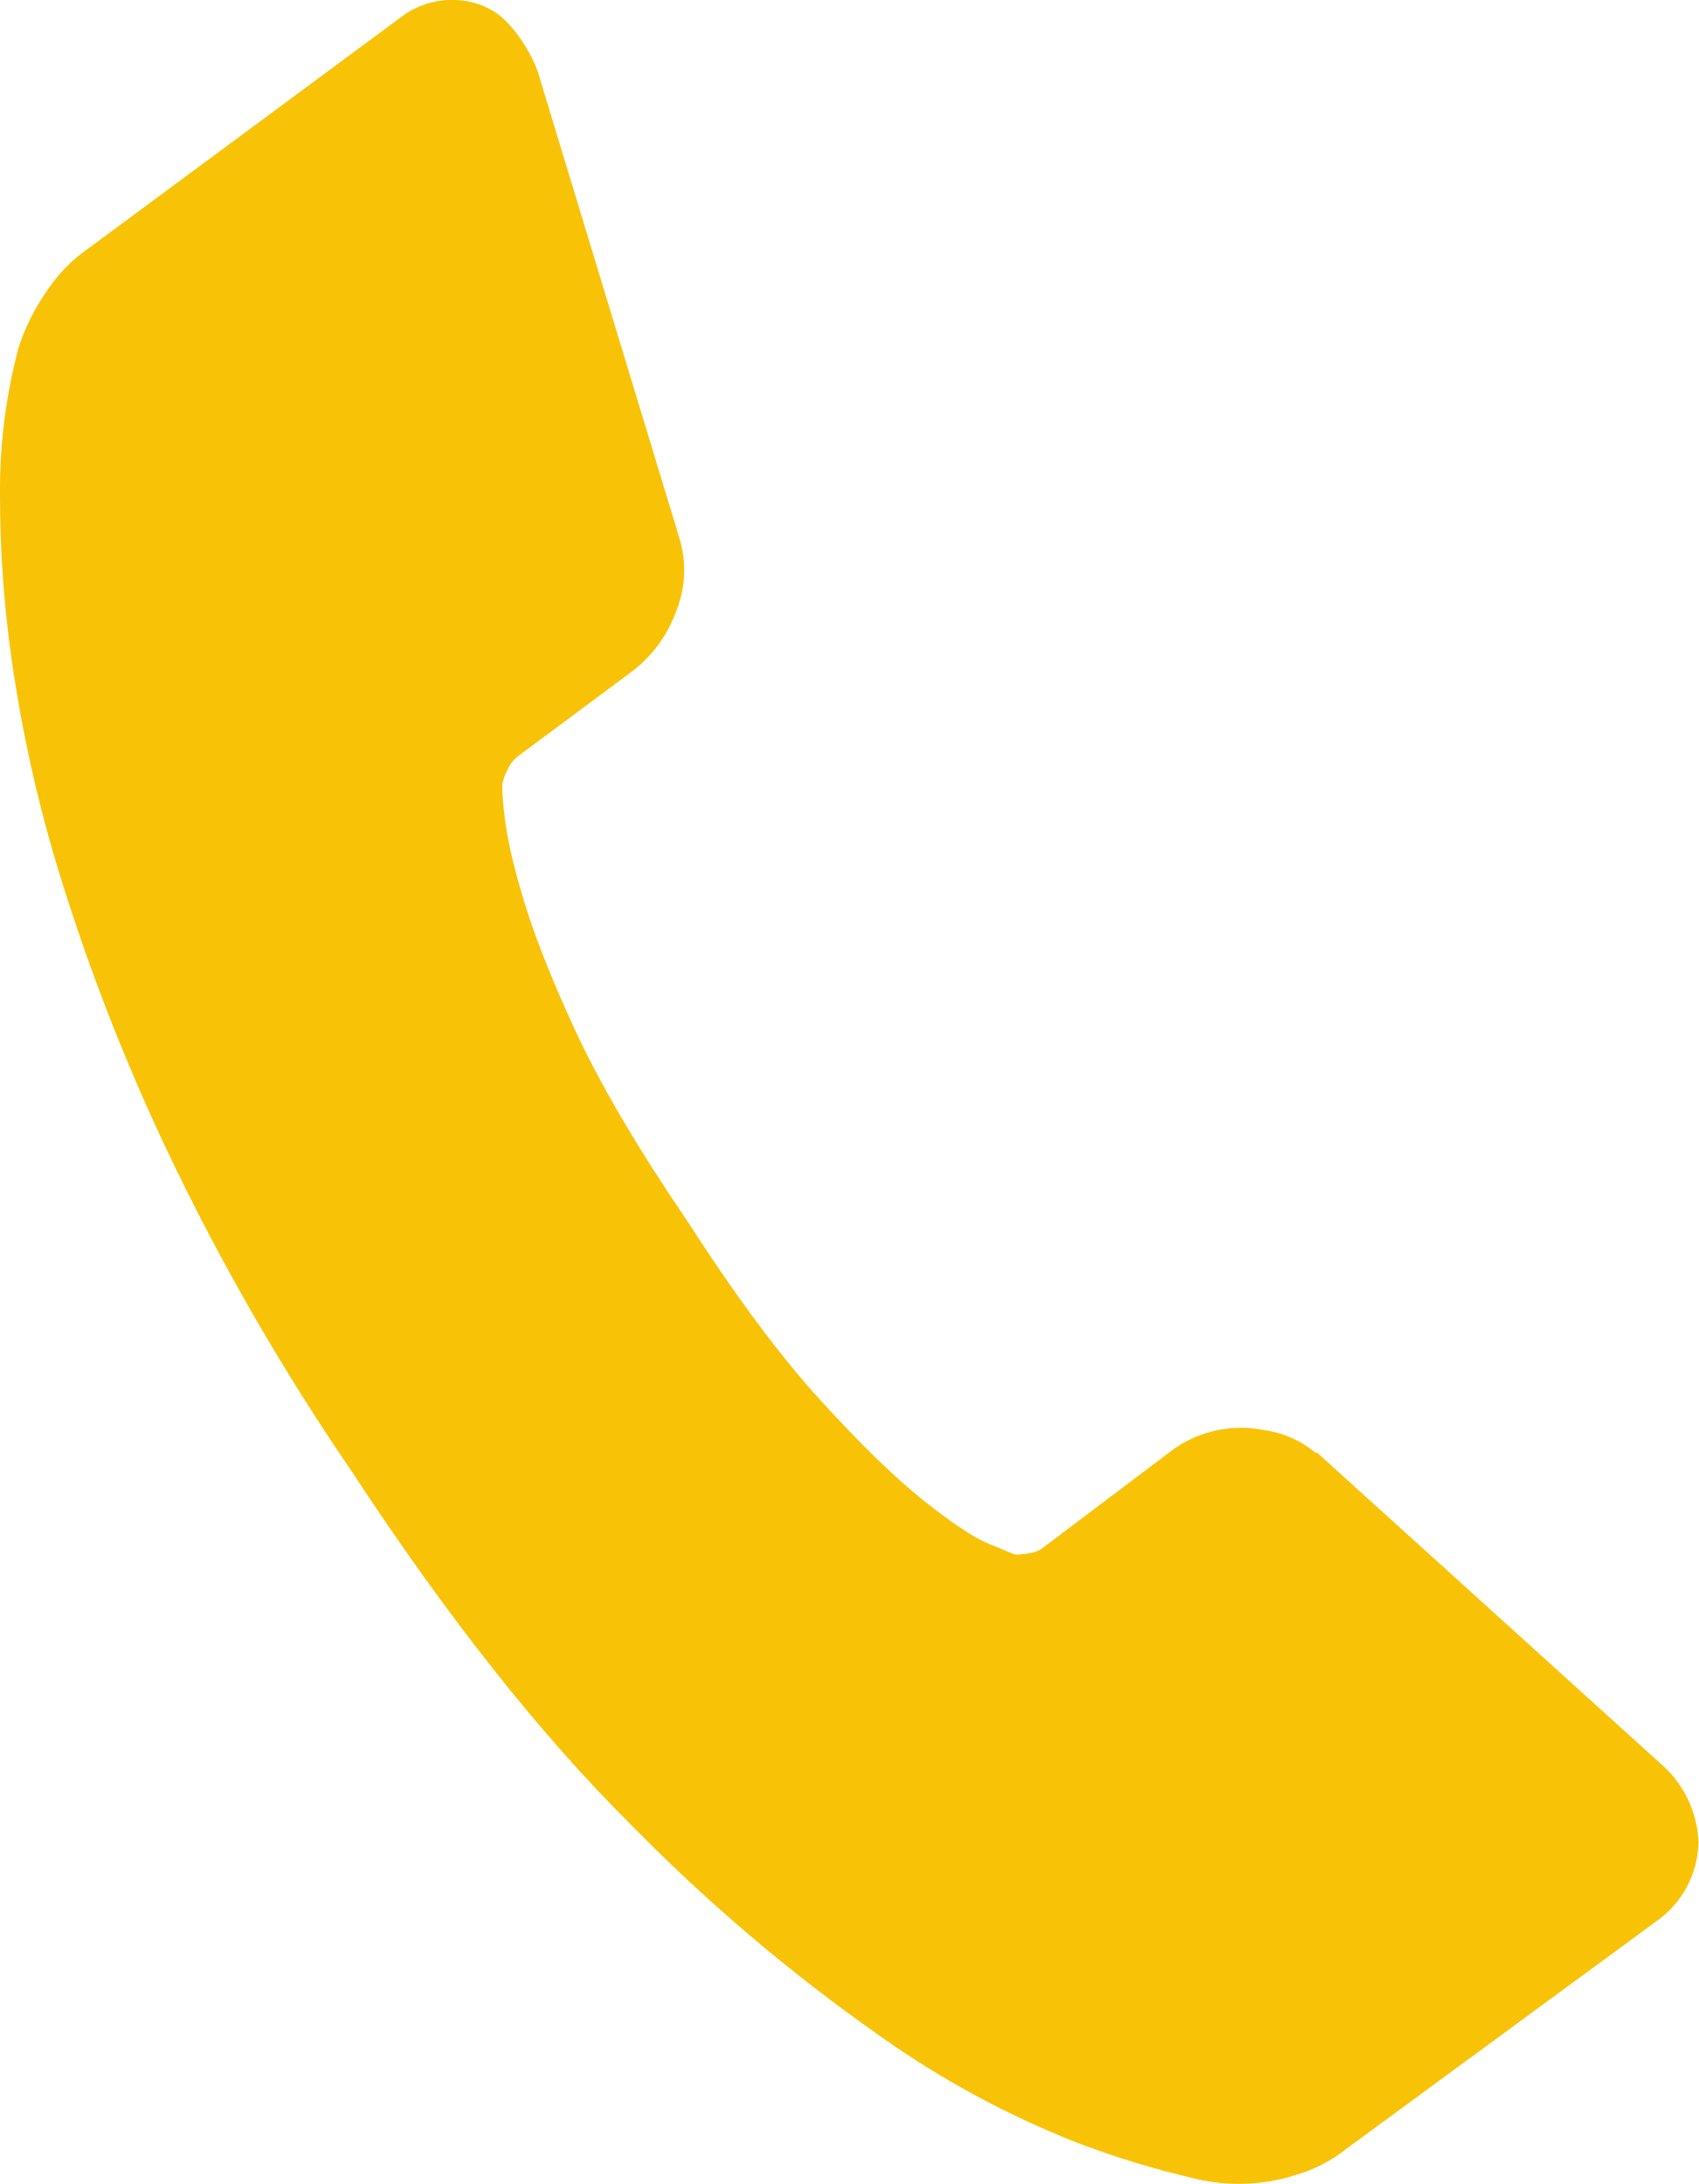
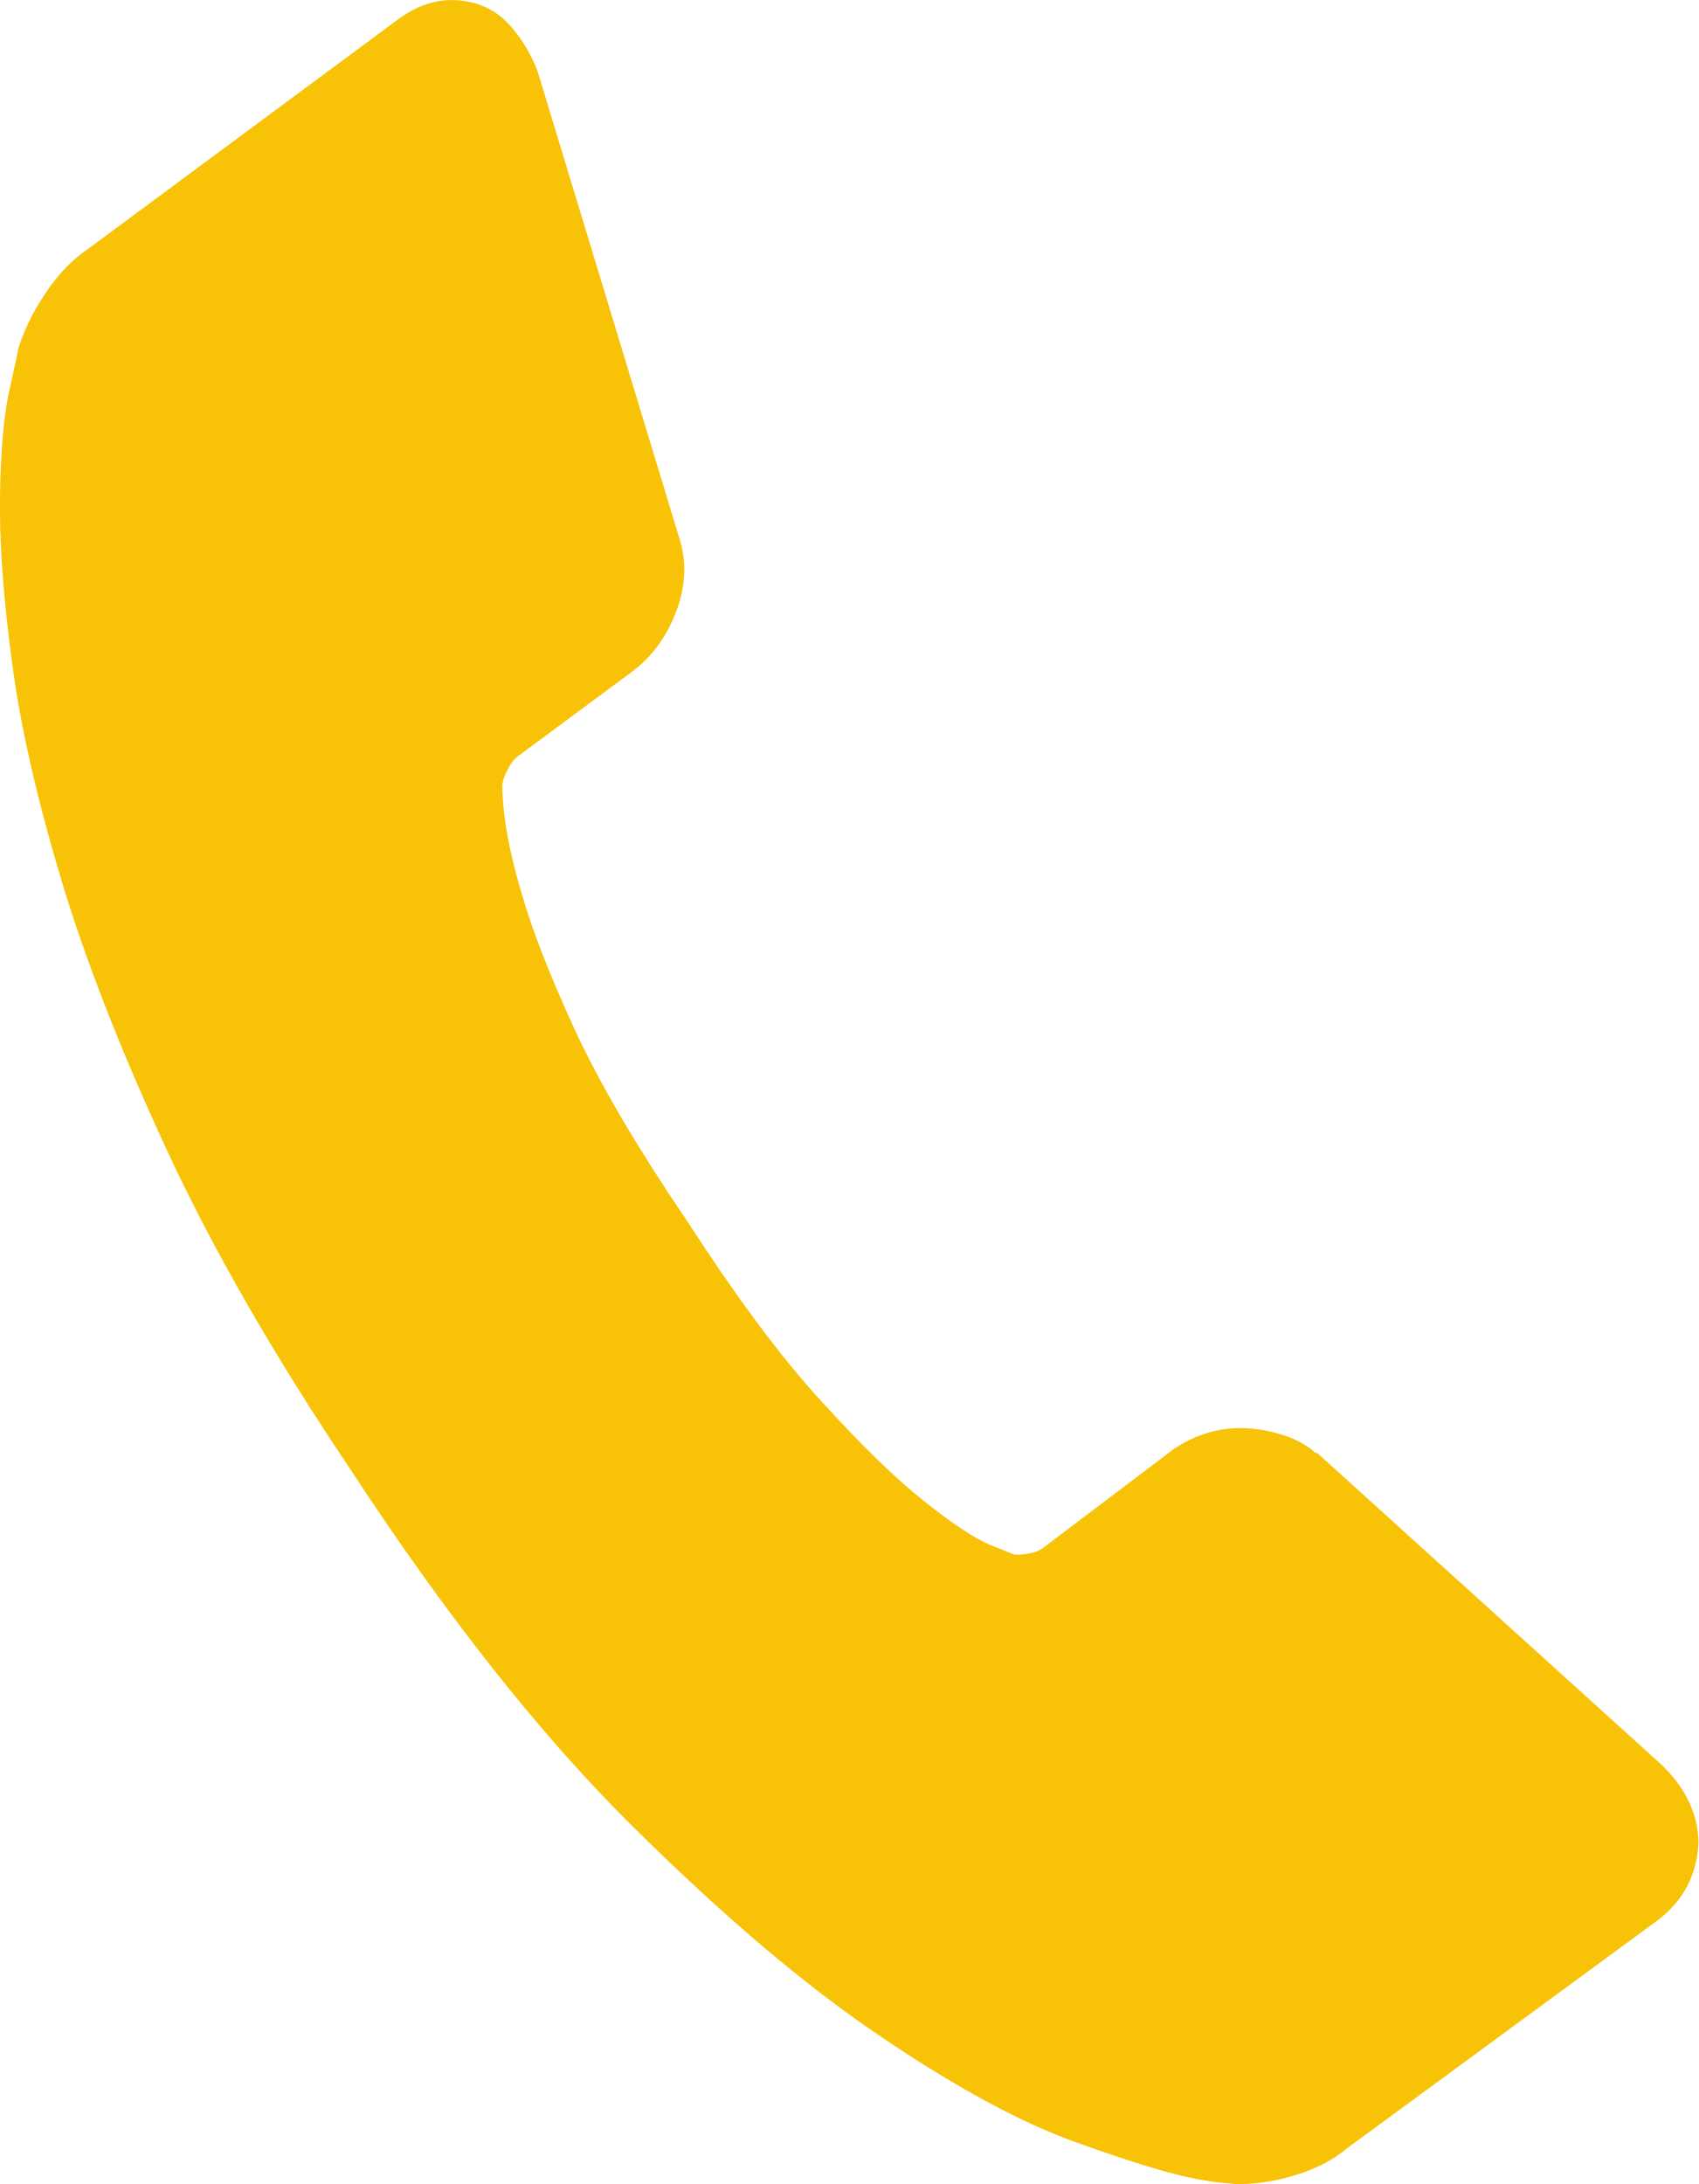
<svg xmlns="http://www.w3.org/2000/svg" width="7" height="9" viewBox="0 0 7 9" fill="none">
-   <path d="M7 7.591a.407.407 0 01-.172.325l-1.278.938a.609.609 0 01-.217.111.766.766 0 01-.403.014 3.668 3.668 0 01-.493-.15 3.802 3.802 0 01-.805-.435 7.33 7.33 0 01-1.03-.873c-.376-.373-.762-.861-1.156-1.463A9.736 9.736 0 01.688 4.74a8.525 8.525 0 01-.437-1.12 5.771 5.771 0 01-.203-.902A4.77 4.77 0 010 2.04a2.294 2.294 0 01.076-.606.872.872 0 01.115-.232.64.64 0 01.173-.178l1.28-.947a.35.35 0 01.281-.072c.071.013.13.046.177.1a.616.616 0 01.113.186l.582 1.917a.45.45 0 01-.01.31.544.544 0 01-.185.251l-.471.35a.145.145 0 00-.038.05.224.224 0 00-.023.063c.001.125.027.272.078.442.042.15.115.338.218.562.103.224.258.49.466.795.2.311.384.558.55.74.167.183.308.32.425.413.117.093.208.154.273.18l.1.041c.01.002.028.001.054-.003a.134.134 0 00.059-.02l.55-.415a.486.486 0 01.366-.074.422.422 0 01.212.093l.008.001 1.414 1.28A.45.45 0 017 7.59z" fill="#F8C307" />
+   <path d="M7 7.591C6.994 7.727 6.937 7.835 6.828 7.916L5.55 8.854C5.491 8.903 5.419 8.94 5.333 8.965C5.247 8.991 5.165 9.002 5.087 9C5.082 8.999 5.065 8.997 5.037 8.995C5.009 8.993 4.974 8.987 4.93 8.979C4.827 8.96 4.662 8.91 4.437 8.829C4.211 8.749 3.943 8.604 3.632 8.394C3.321 8.185 2.978 7.894 2.602 7.521C2.226 7.148 1.84 6.66 1.446 6.058C1.131 5.589 0.878 5.15 0.688 4.74C0.498 4.33 0.352 3.957 0.251 3.62C0.15 3.283 0.082 2.983 0.048 2.718C0.013 2.453 -0.003 2.227 0 2.041C0.003 1.854 0.016 1.709 0.039 1.607C0.062 1.504 0.074 1.447 0.076 1.435C0.1 1.357 0.139 1.279 0.191 1.203C0.243 1.126 0.301 1.067 0.364 1.025L1.643 0.078C1.733 0.012 1.827 -0.012 1.925 0.006C1.996 0.019 2.055 0.052 2.103 0.106C2.15 0.159 2.187 0.221 2.215 0.292L2.797 2.209C2.831 2.311 2.827 2.414 2.787 2.519C2.747 2.625 2.686 2.708 2.602 2.77L2.131 3.119C2.118 3.129 2.105 3.146 2.093 3.17C2.08 3.194 2.073 3.215 2.07 3.233C2.071 3.358 2.097 3.505 2.148 3.675C2.19 3.825 2.263 4.013 2.366 4.237C2.469 4.461 2.624 4.726 2.832 5.032C3.033 5.343 3.216 5.59 3.383 5.772C3.549 5.955 3.69 6.092 3.807 6.185C3.924 6.278 4.015 6.339 4.08 6.366L4.179 6.406C4.19 6.408 4.208 6.407 4.234 6.403C4.26 6.399 4.28 6.392 4.293 6.383L4.842 5.968C4.956 5.894 5.078 5.87 5.209 5.894C5.302 5.911 5.372 5.942 5.421 5.987L5.429 5.988L6.843 7.268C6.945 7.364 6.997 7.472 7 7.591Z" fill="#F8C307" />
</svg>
